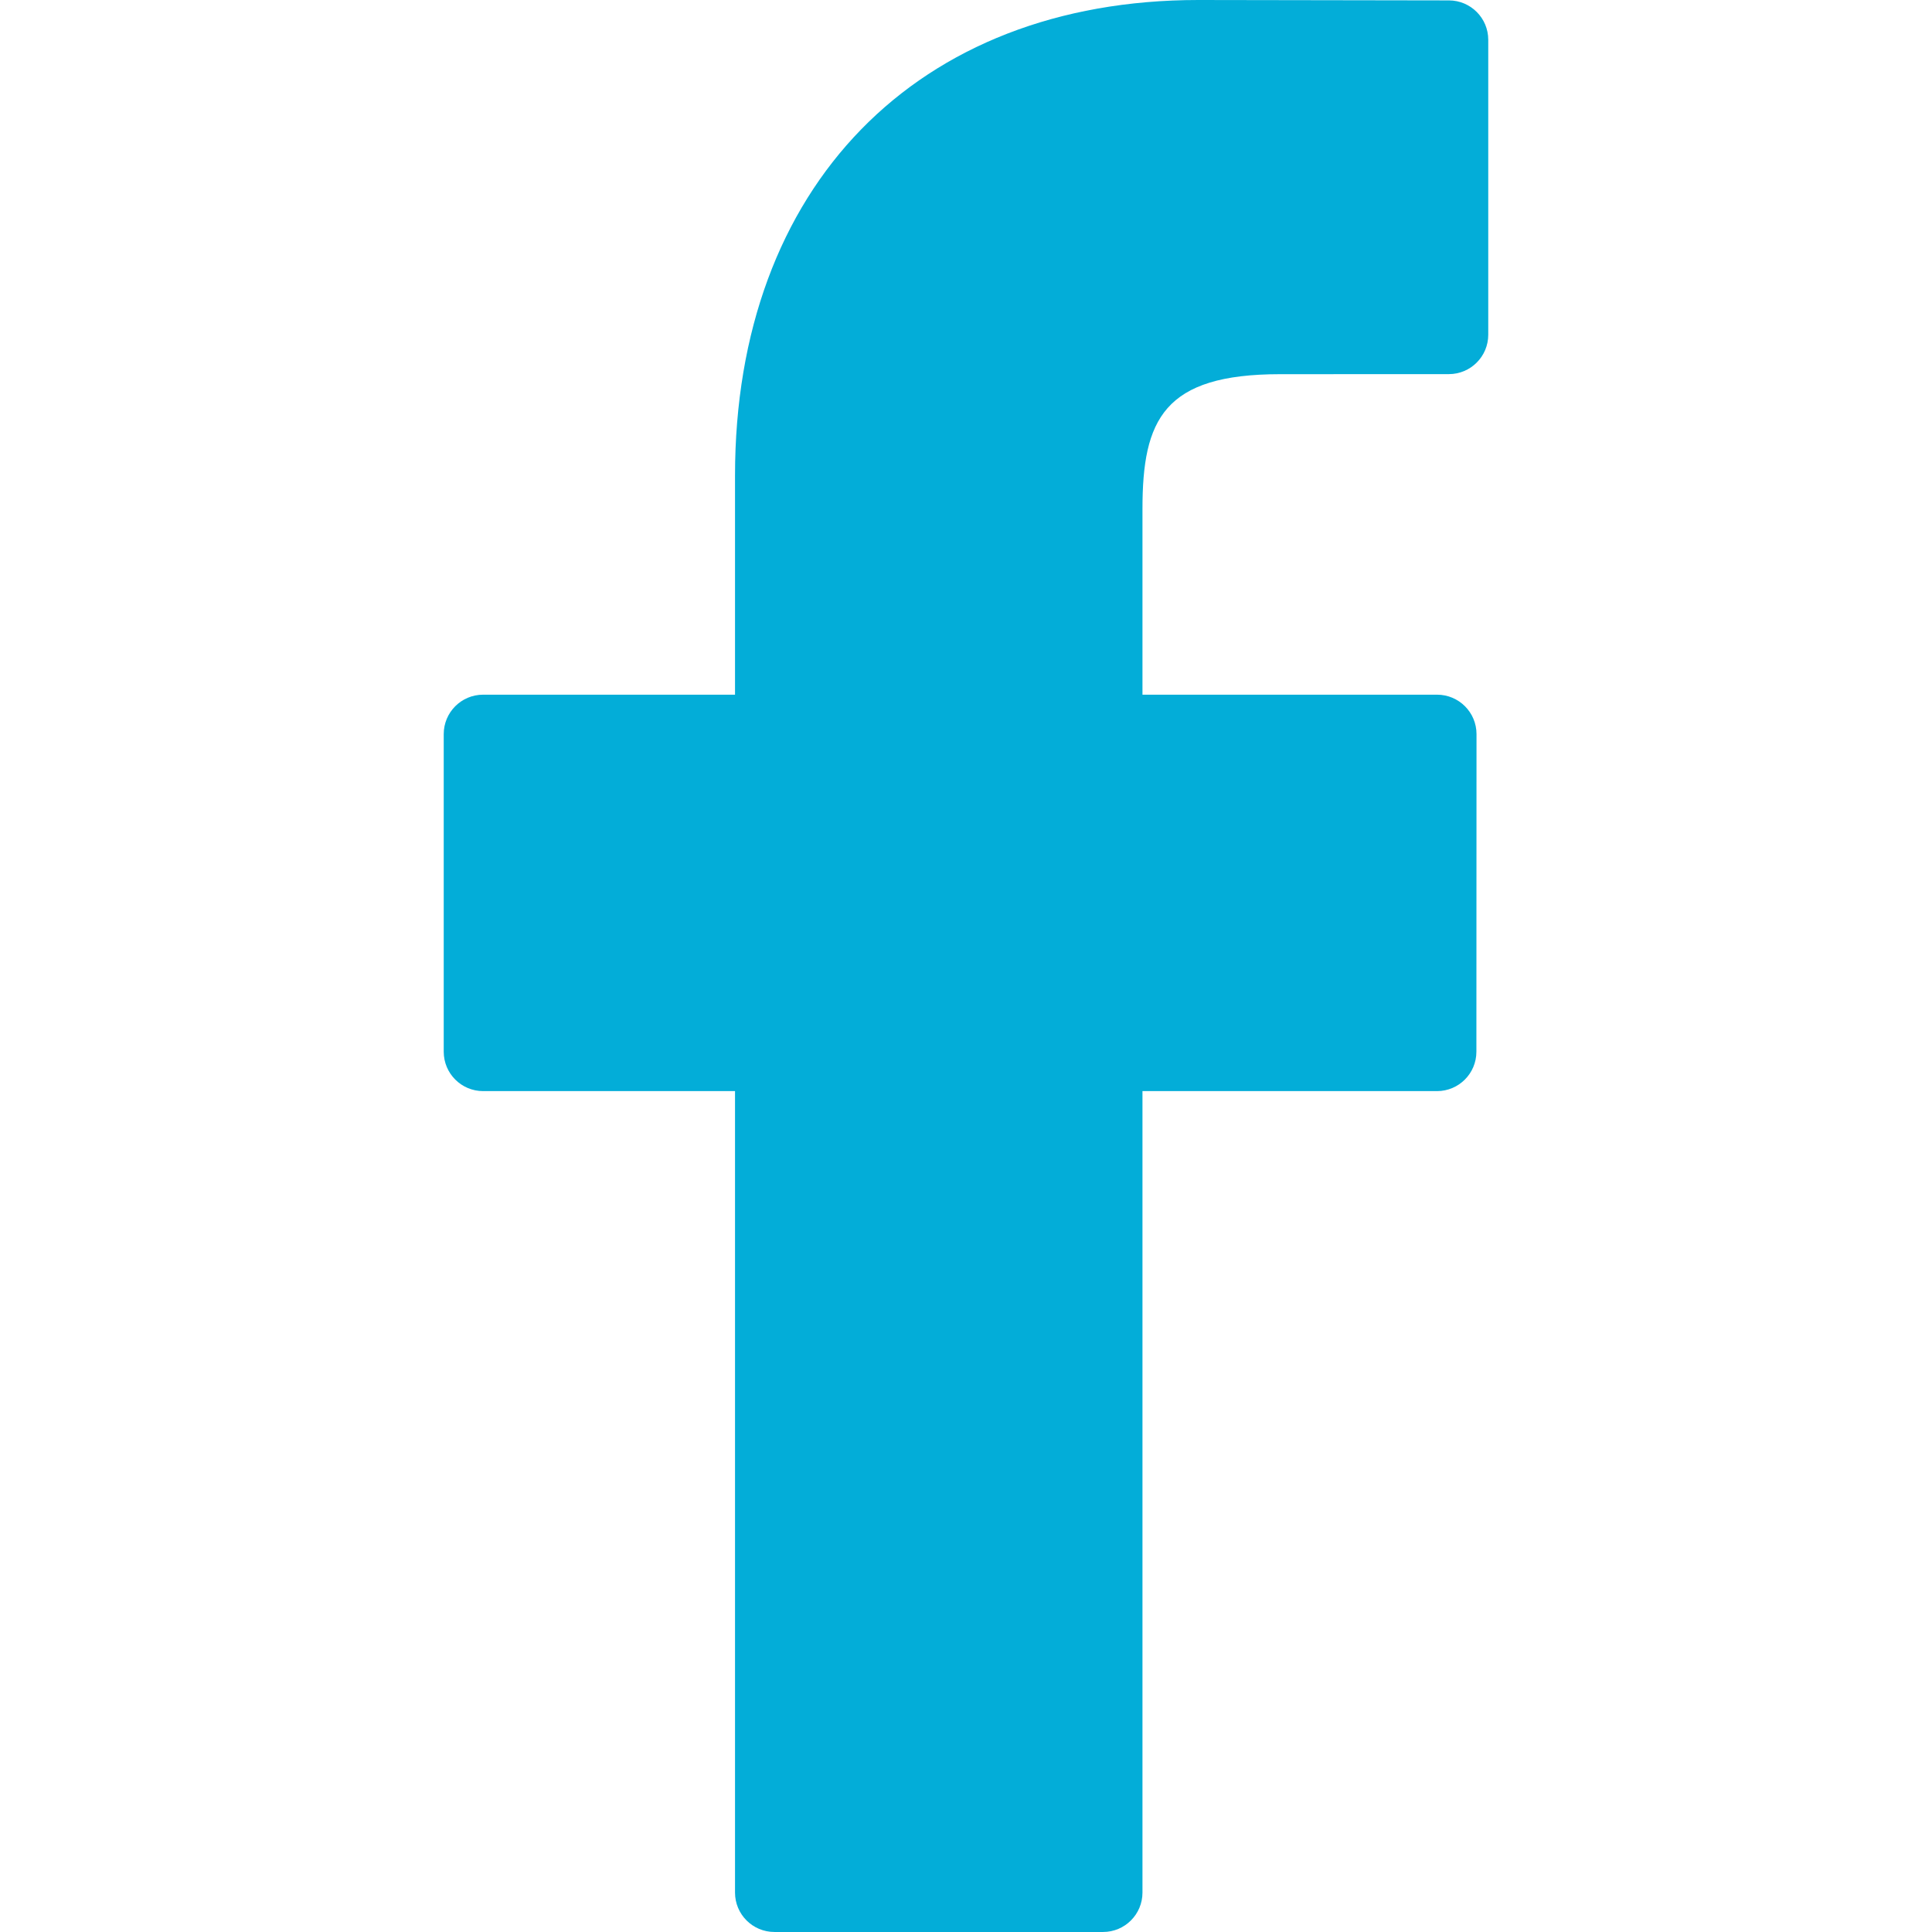
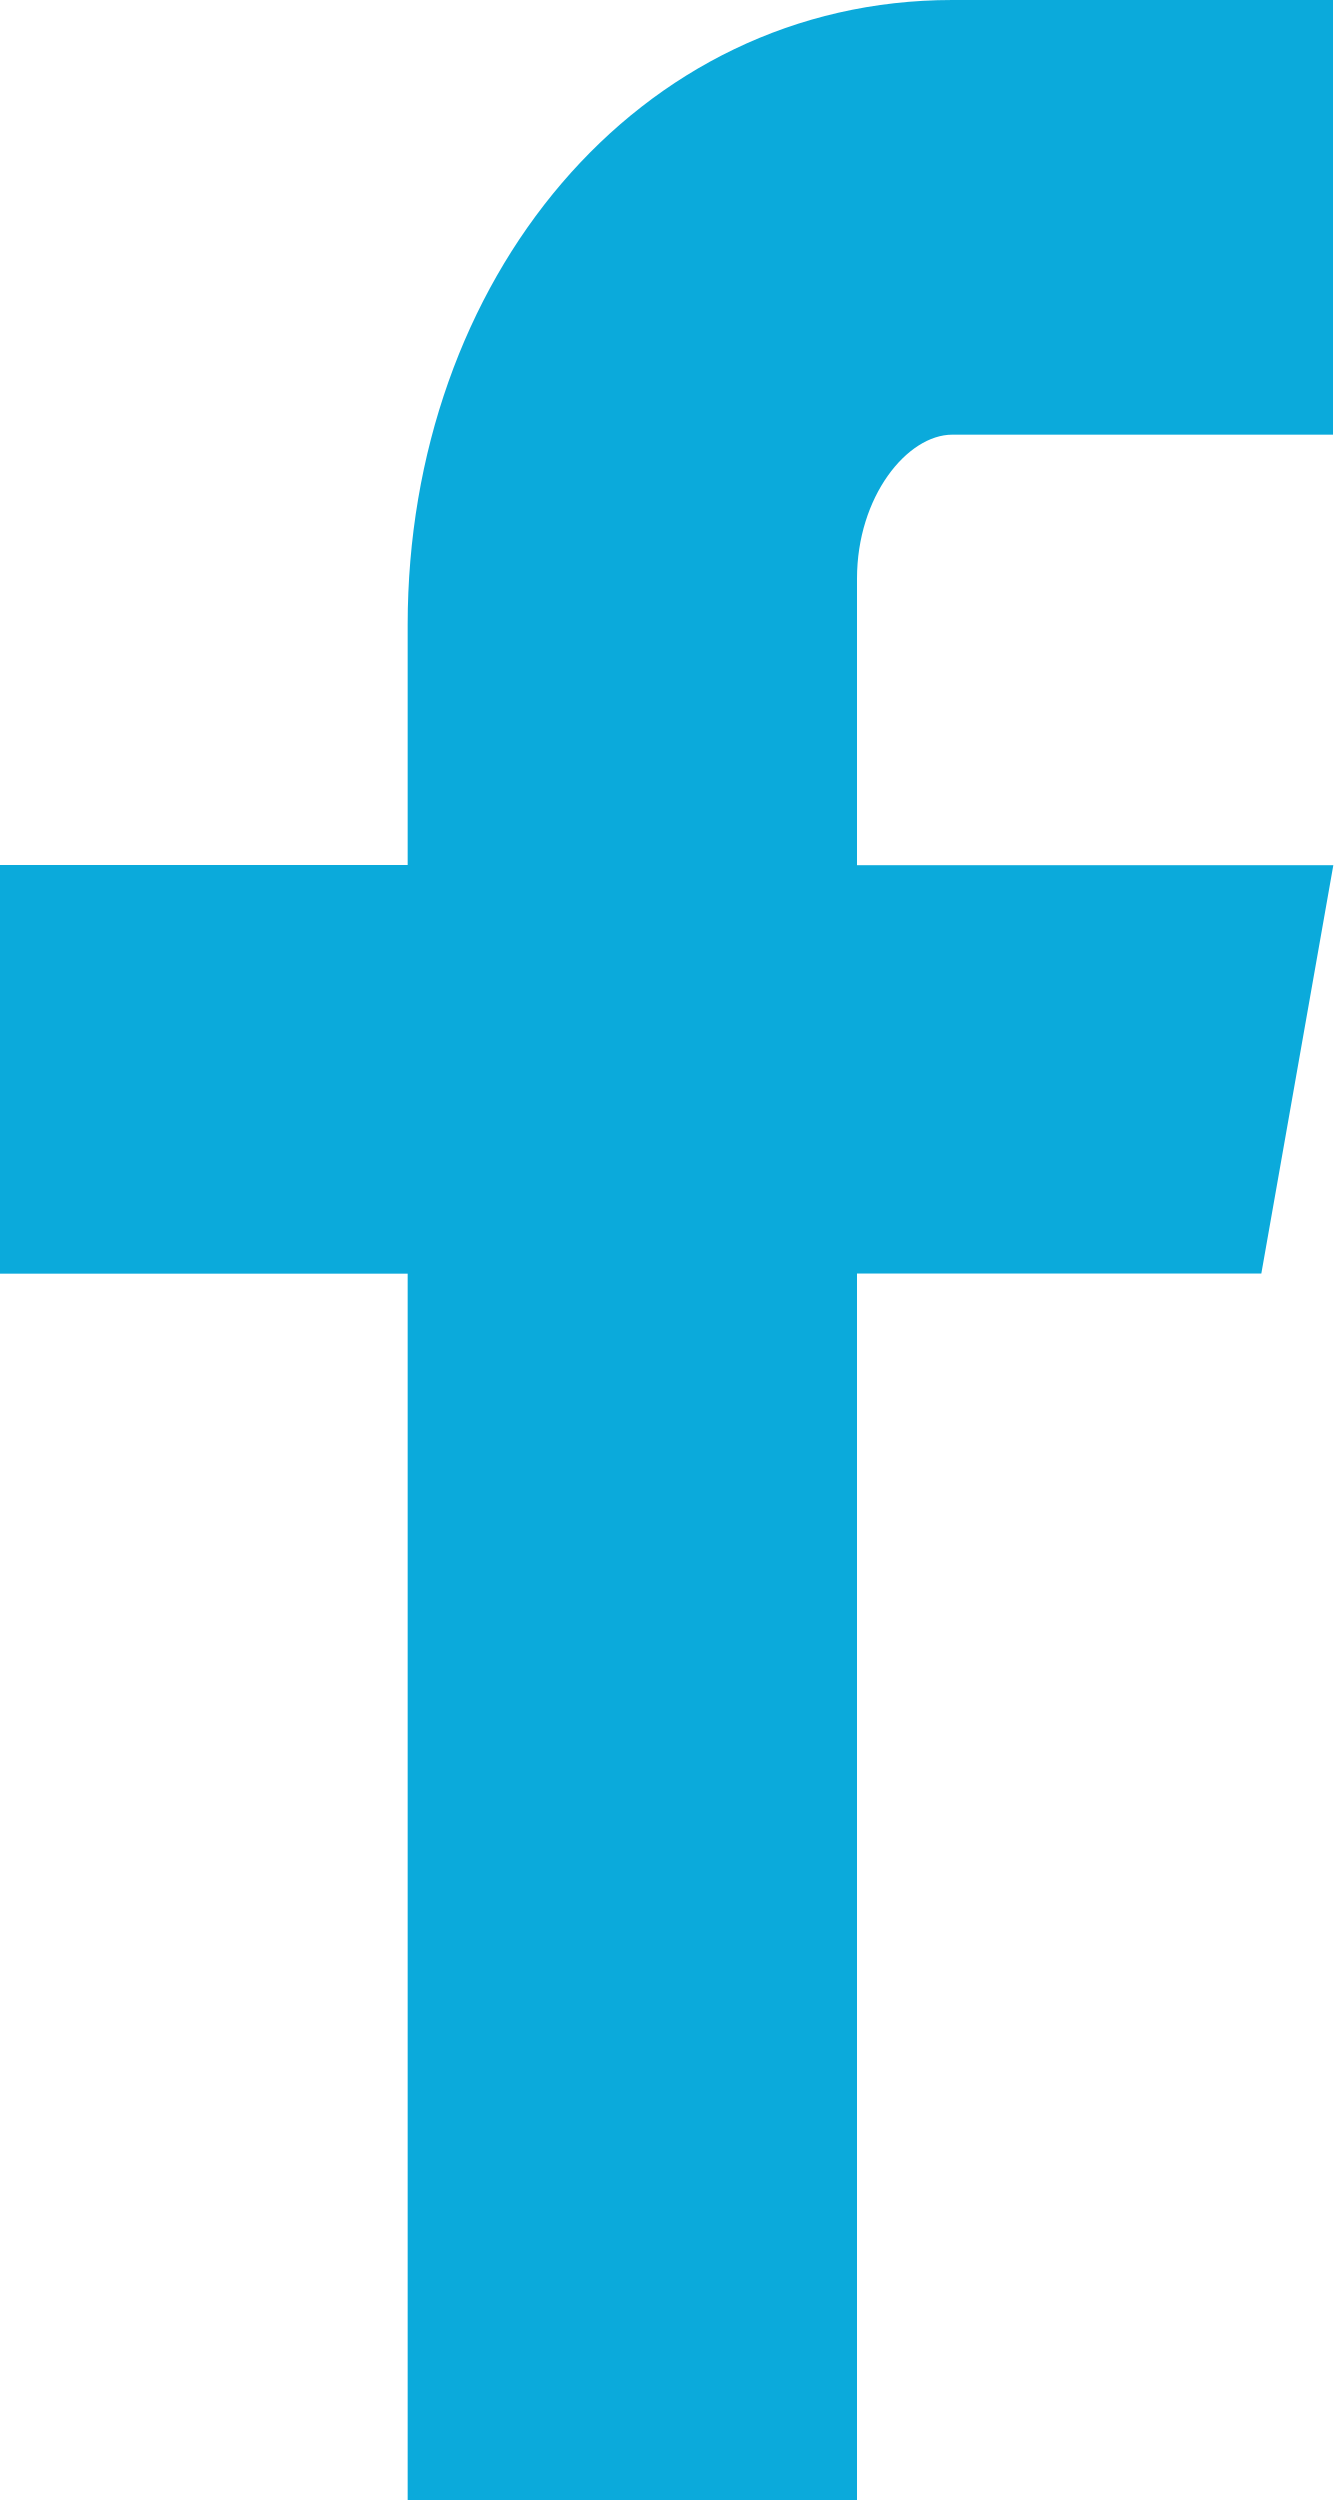
- <svg xmlns="http://www.w3.org/2000/svg" width="96.124" height="96.123" viewBox="0 0 96.124 96.123">
-   <path fill="#03add8" d="M72.089.02L59.624 0C45.62 0 36.57 9.285 36.57 23.656v10.907H24.037a1.96 1.96 0 0 0-1.96 1.961v15.803a1.96 1.96 0 0 0 1.96 1.96H36.57v39.876a1.96 1.96 0 0 0 1.96 1.96h16.352a1.96 1.96 0 0 0 1.96-1.96V54.287h14.654a1.96 1.96 0 0 0 1.96-1.96l.006-15.803a1.963 1.963 0 0 0-1.961-1.961H56.842v-9.246c0-4.444 1.059-6.7 6.848-6.7l8.397-.003a1.96 1.96 0 0 0 1.959-1.96V1.98A1.96 1.96 0 0 0 72.089.02z" />
+ <svg xmlns="http://www.w3.org/2000/svg" width="8" height="15" viewBox="0 0 8 15">
+   <path d="M7.998 2.608H5.714c-.27 0-.572.37-.572.864v1.719H8l-.432 2.45H5.142V15H2.446V7.642H0V5.19h2.446V3.749C2.446 1.681 3.823 0 5.714 0h2.284v2.608z" fill="#0BAADB" />
</svg>
